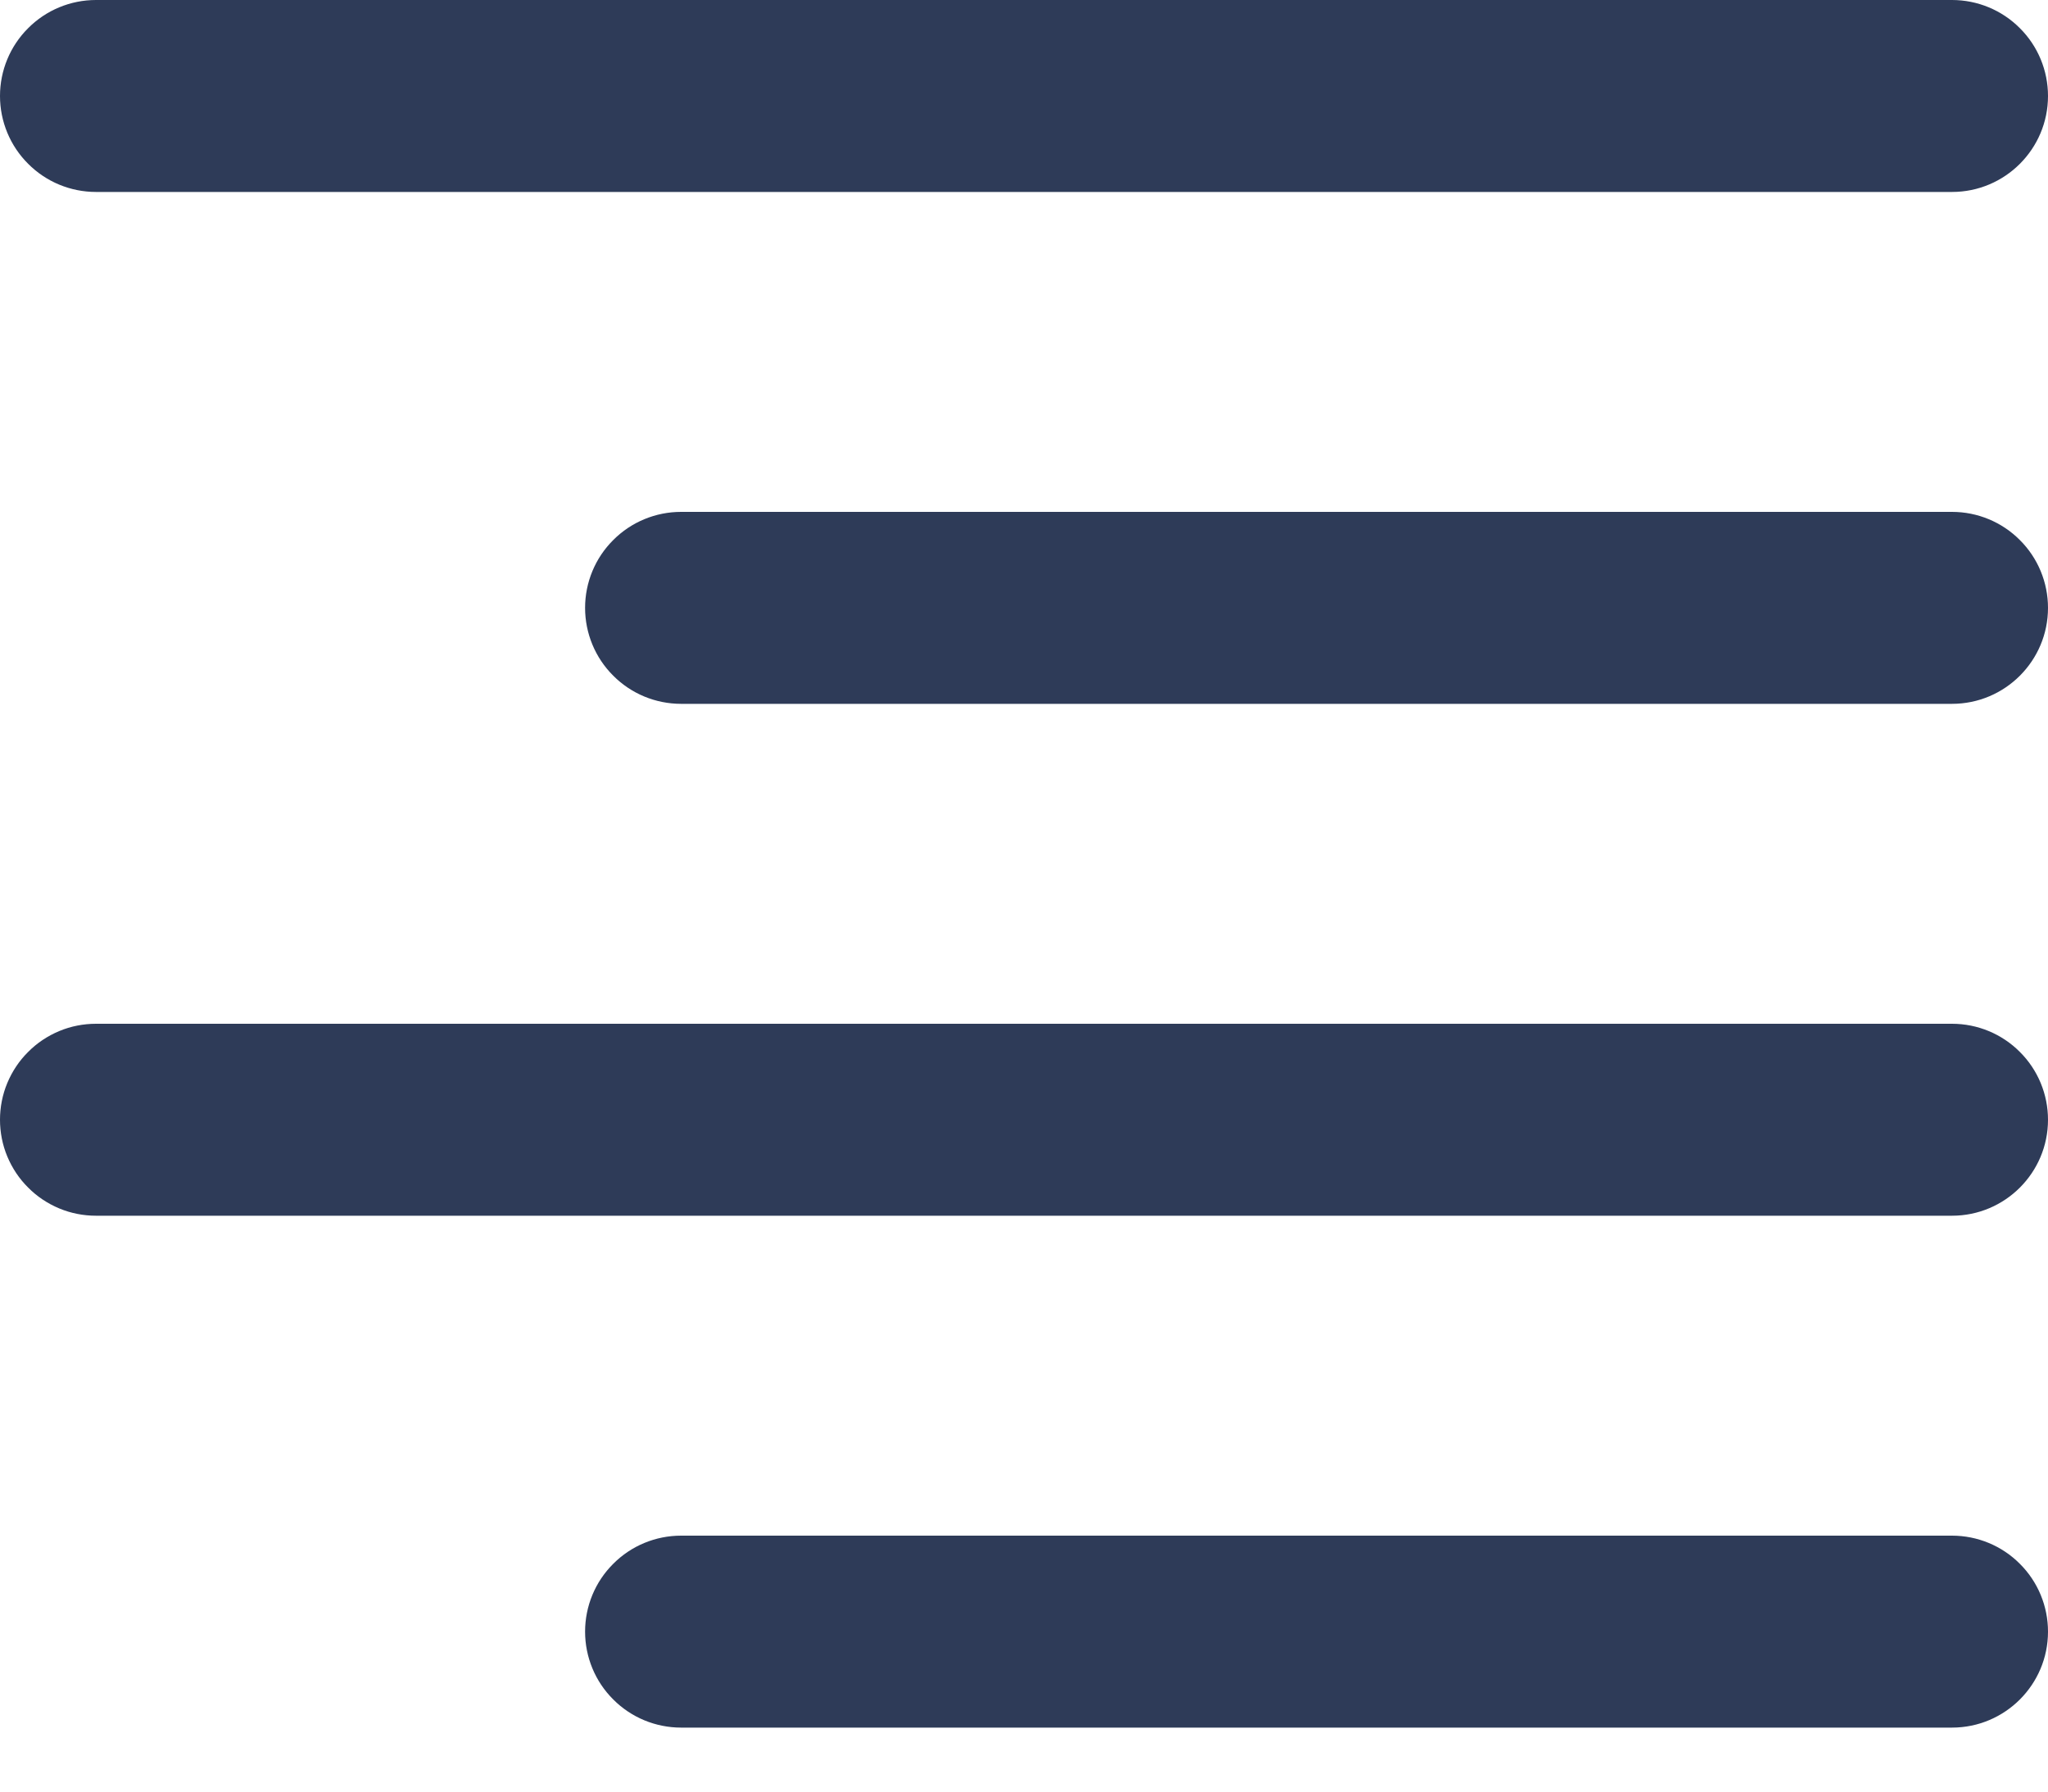
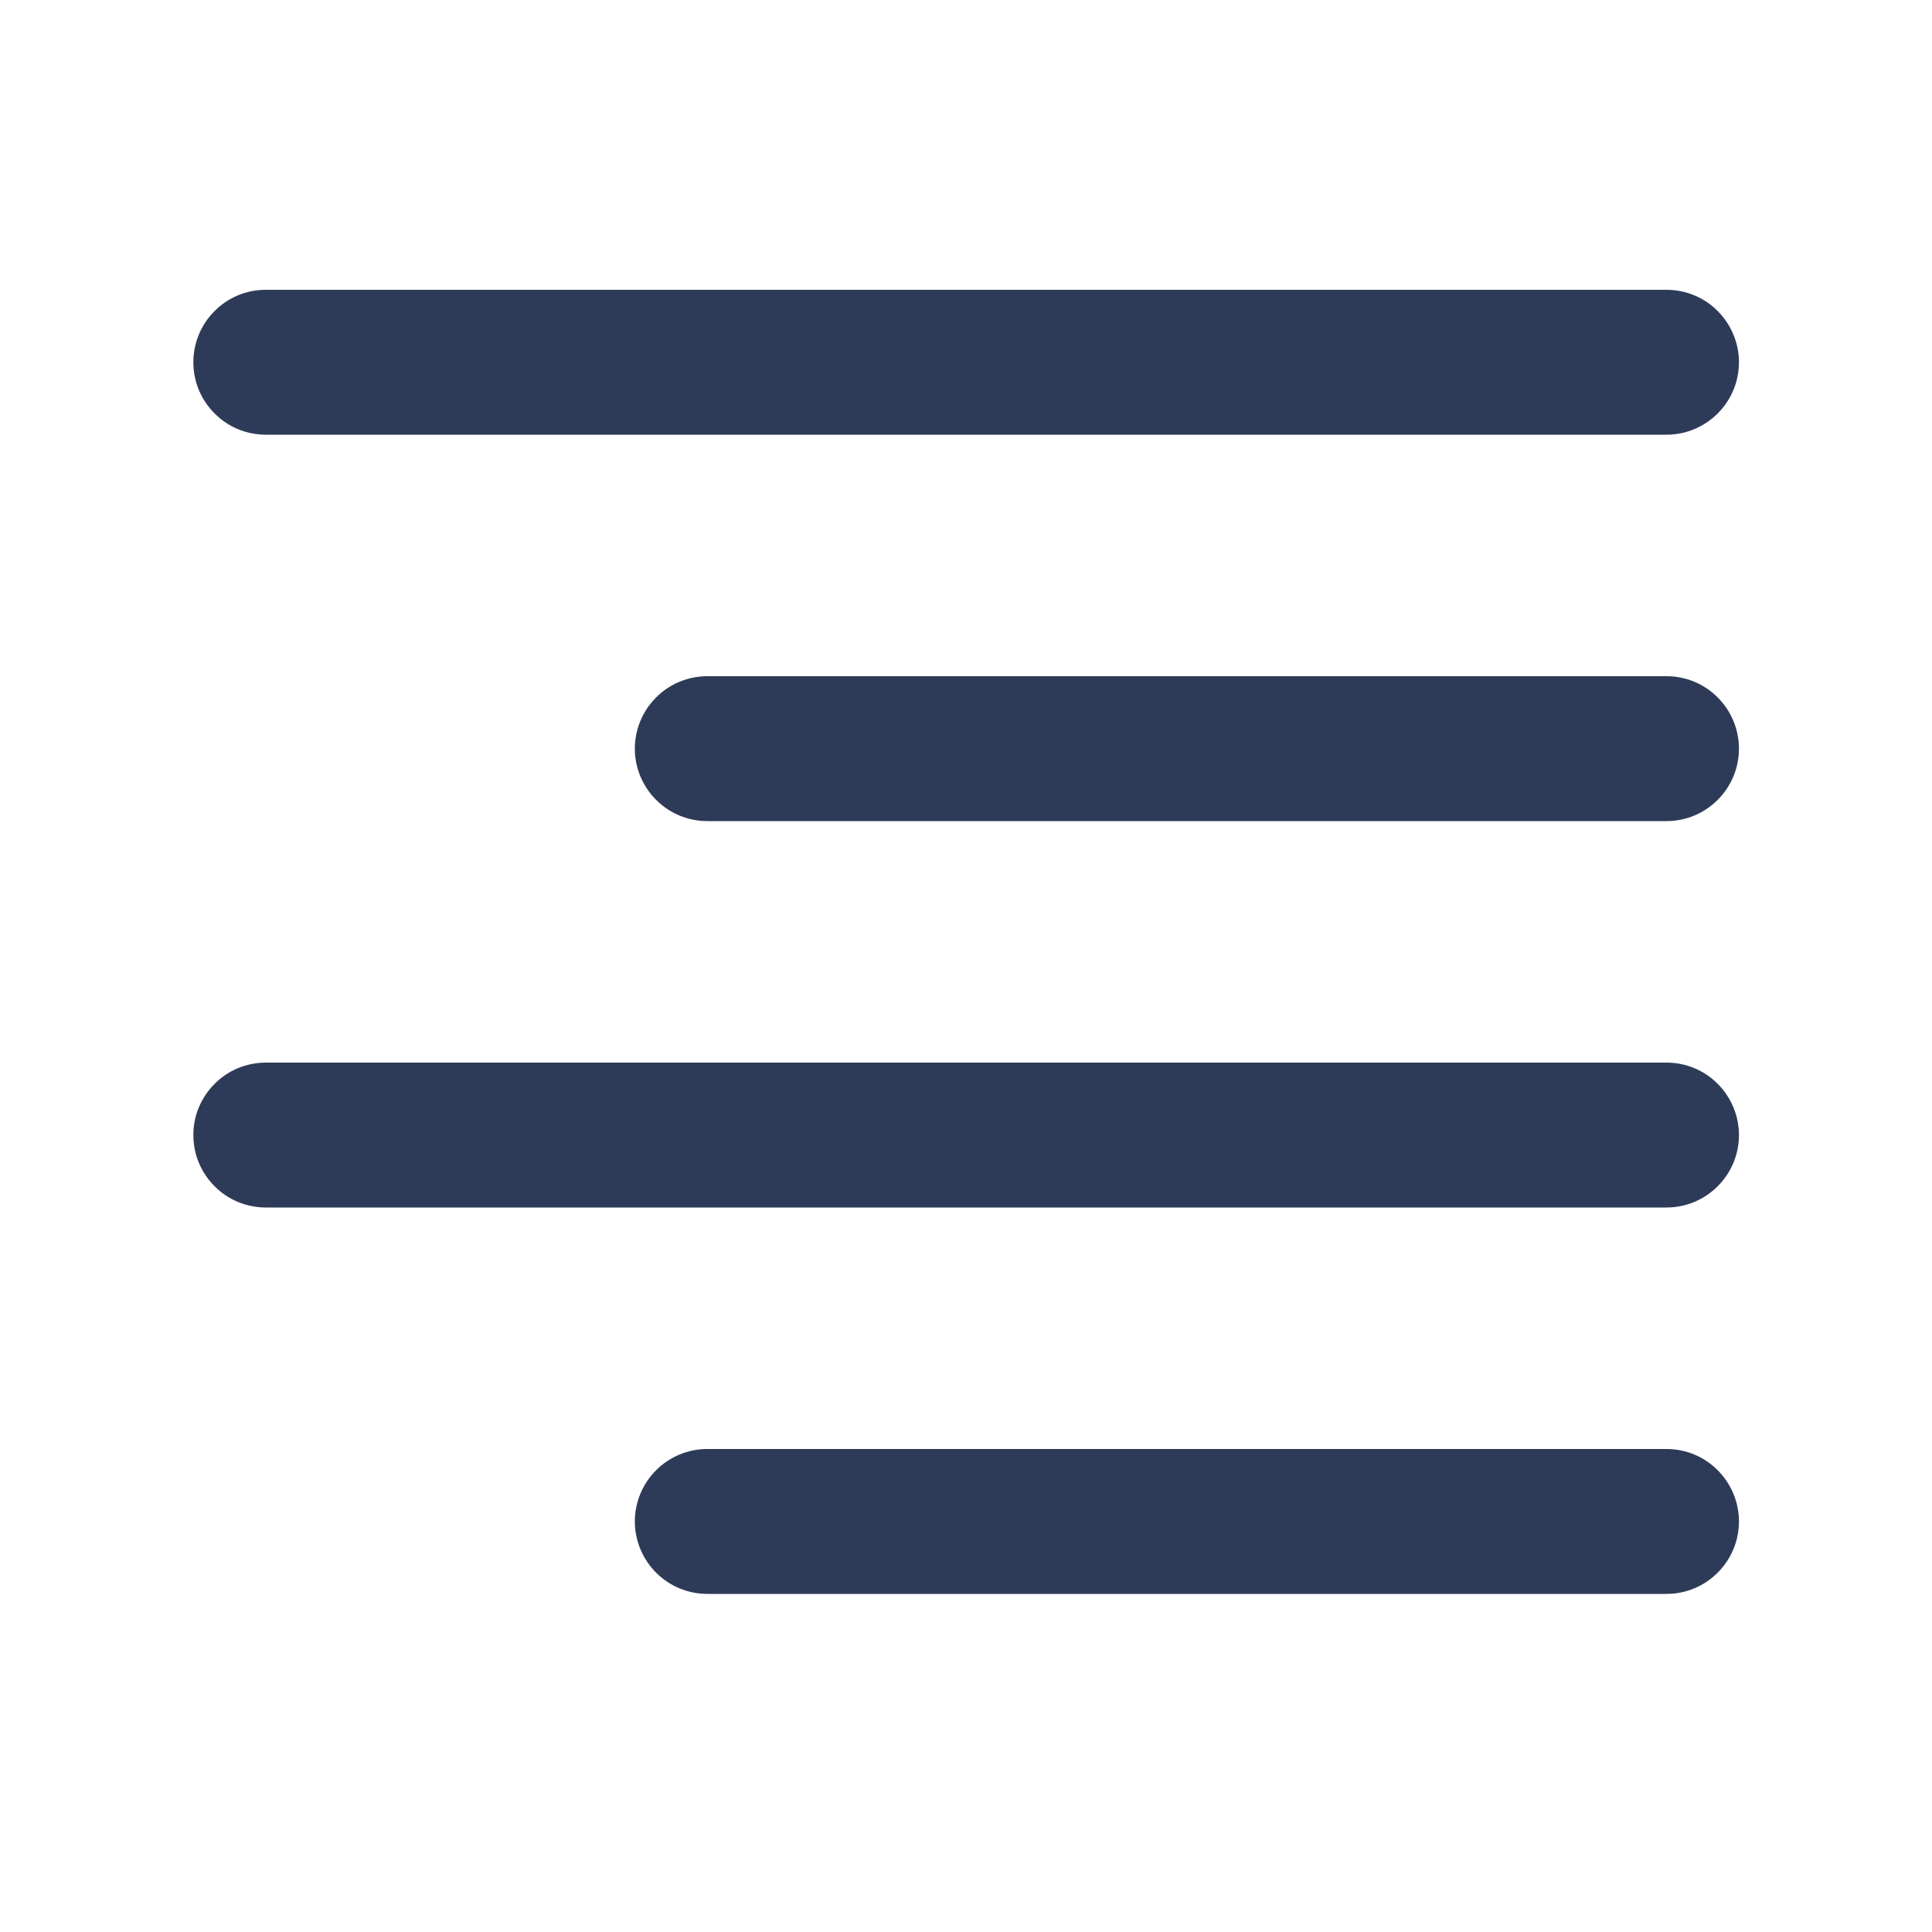
- <svg xmlns="http://www.w3.org/2000/svg" width="16" height="14" viewBox="0 0 16 14" fill="none">
-   <path d="M16 0.75C16 1.164 15.664 1.5 15.25 1.5H0.75C0.551 1.5 0.36 1.421 0.22 1.28C0.079 1.14 0 0.949 0 0.75C0 0.551 0.079 0.36 0.22 0.22C0.36 0.079 0.551 0 0.75 0H15.25C15.449 0 15.64 0.079 15.78 0.22C15.921 0.36 16 0.551 16 0.75ZM16 8.75C16 9.164 15.664 9.5 15.25 9.5H0.75C0.652 9.5 0.554 9.481 0.463 9.443C0.372 9.405 0.289 9.35 0.22 9.28C0.15 9.211 0.095 9.128 0.057 9.037C0.019 8.946 0 8.848 0 8.75C0 8.652 0.019 8.554 0.057 8.463C0.095 8.372 0.15 8.289 0.22 8.22C0.289 8.15 0.372 8.095 0.463 8.057C0.554 8.019 0.652 8 0.75 8H15.25C15.449 8 15.64 8.079 15.78 8.22C15.921 8.36 16 8.551 16 8.75ZM16 12.75C16 13.164 15.664 13.5 15.25 13.5H5.321C5.122 13.5 4.931 13.421 4.791 13.28C4.65 13.14 4.571 12.949 4.571 12.75C4.571 12.551 4.65 12.36 4.791 12.22C4.931 12.079 5.122 12 5.321 12H15.25C15.449 12 15.64 12.079 15.78 12.22C15.921 12.36 16 12.551 16 12.75ZM16 4.75C16 5.164 15.664 5.5 15.25 5.5H5.321C5.122 5.5 4.931 5.421 4.791 5.28C4.65 5.14 4.571 4.949 4.571 4.75C4.571 4.551 4.65 4.36 4.791 4.22C4.931 4.079 5.122 4 5.321 4H15.25C15.449 4 15.64 4.079 15.78 4.22C15.921 4.36 16 4.551 16 4.75V4.75Z" fill="#2E3B58" />
+ <svg xmlns="http://www.w3.org/2000/svg" width="12" height="12" viewBox="0 0 12 12" fill="none">
+   <path d="M10.801 2.25C10.801 2.498 10.599 2.7 10.351 2.7H1.651C1.531 2.7 1.417 2.653 1.333 2.568C1.248 2.484 1.201 2.369 1.201 2.25C1.201 2.131 1.248 2.016 1.333 1.932C1.417 1.847 1.531 1.8 1.651 1.8H10.351C10.47 1.8 10.585 1.847 10.669 1.932C10.753 2.016 10.801 2.131 10.801 2.25ZM10.801 7.05C10.801 7.298 10.599 7.5 10.351 7.5H1.651C1.592 7.5 1.533 7.488 1.479 7.466C1.424 7.443 1.374 7.41 1.333 7.368C1.291 7.326 1.258 7.277 1.235 7.222C1.212 7.168 1.201 7.109 1.201 7.05C1.201 6.991 1.212 6.932 1.235 6.878C1.258 6.823 1.291 6.774 1.333 6.732C1.374 6.69 1.424 6.657 1.479 6.634C1.533 6.612 1.592 6.6 1.651 6.6H10.351C10.47 6.6 10.585 6.647 10.669 6.732C10.753 6.816 10.801 6.931 10.801 7.05ZM10.801 9.45C10.801 9.698 10.599 9.9 10.351 9.9H4.393C4.274 9.9 4.16 9.853 4.075 9.768C3.991 9.684 3.943 9.569 3.943 9.45C3.943 9.331 3.991 9.216 4.075 9.132C4.16 9.047 4.274 9 4.393 9H10.351C10.47 9 10.585 9.047 10.669 9.132C10.753 9.216 10.801 9.331 10.801 9.45ZM10.801 4.65C10.801 4.898 10.599 5.1 10.351 5.1H4.393C4.274 5.1 4.16 5.053 4.075 4.968C3.991 4.884 3.943 4.769 3.943 4.65C3.943 4.531 3.991 4.416 4.075 4.332C4.16 4.247 4.274 4.2 4.393 4.2H10.351C10.47 4.2 10.585 4.247 10.669 4.332C10.753 4.416 10.801 4.531 10.801 4.65Z" fill="#2E3B58" />
</svg>
